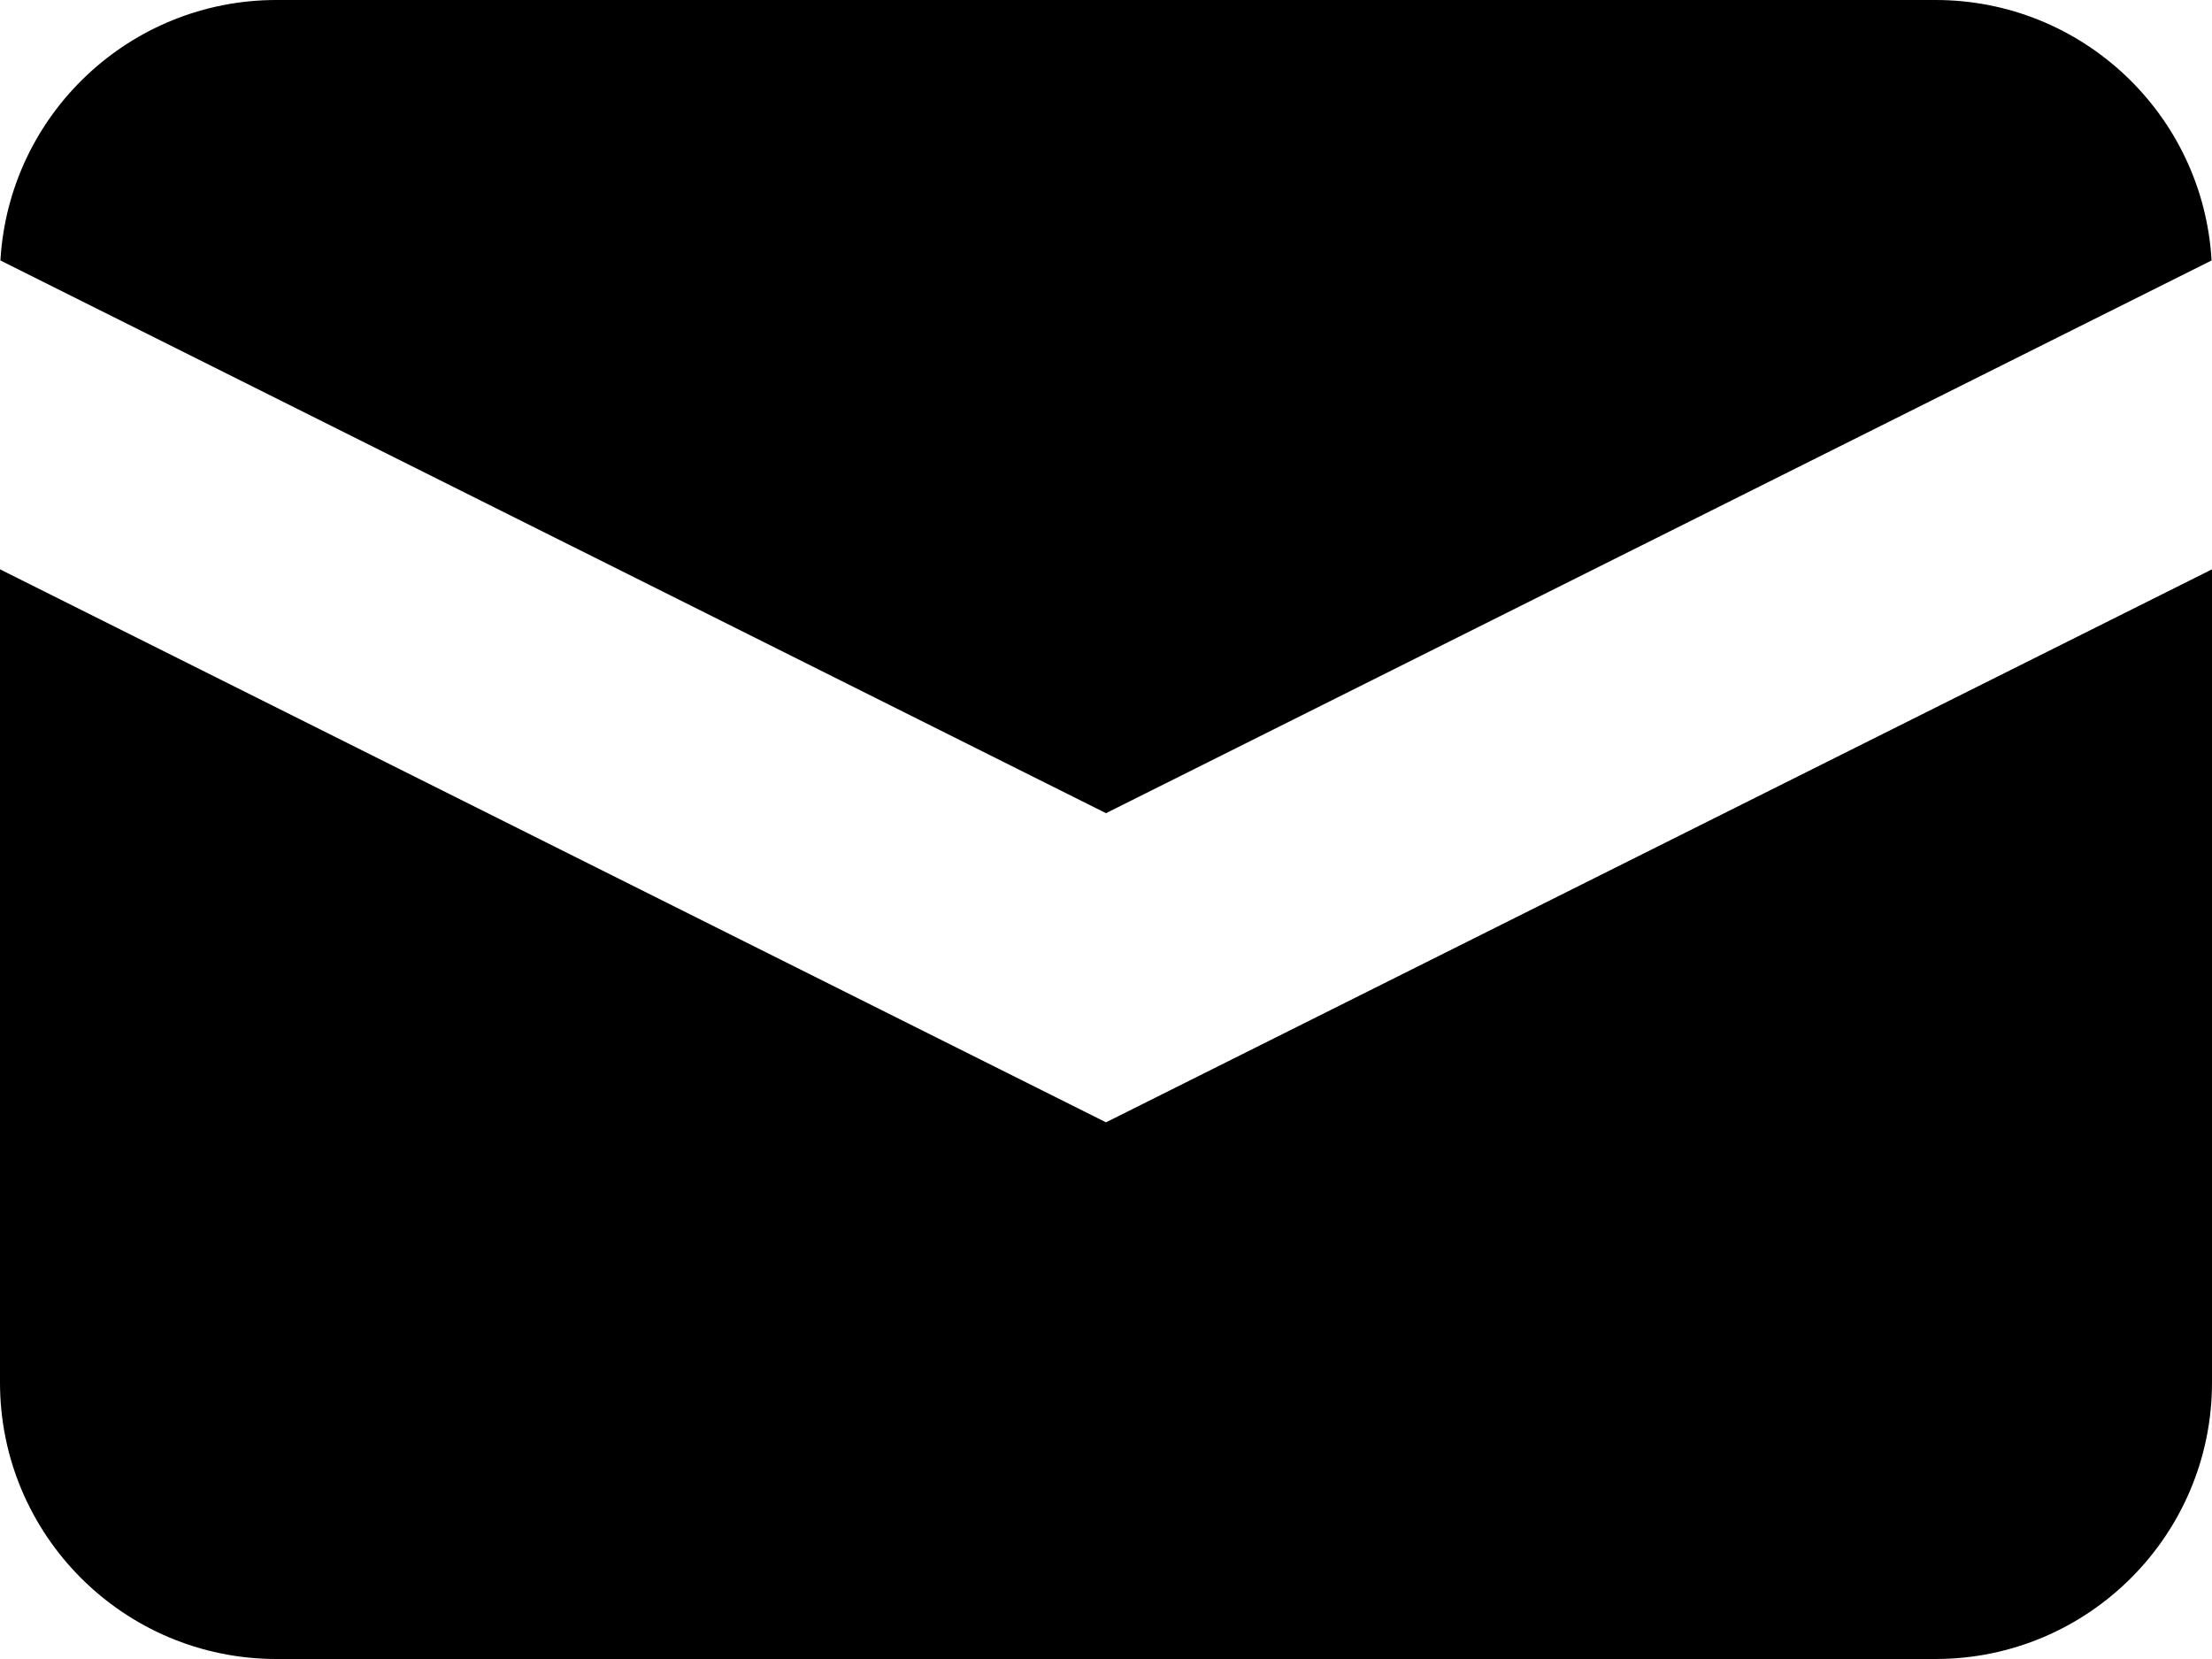
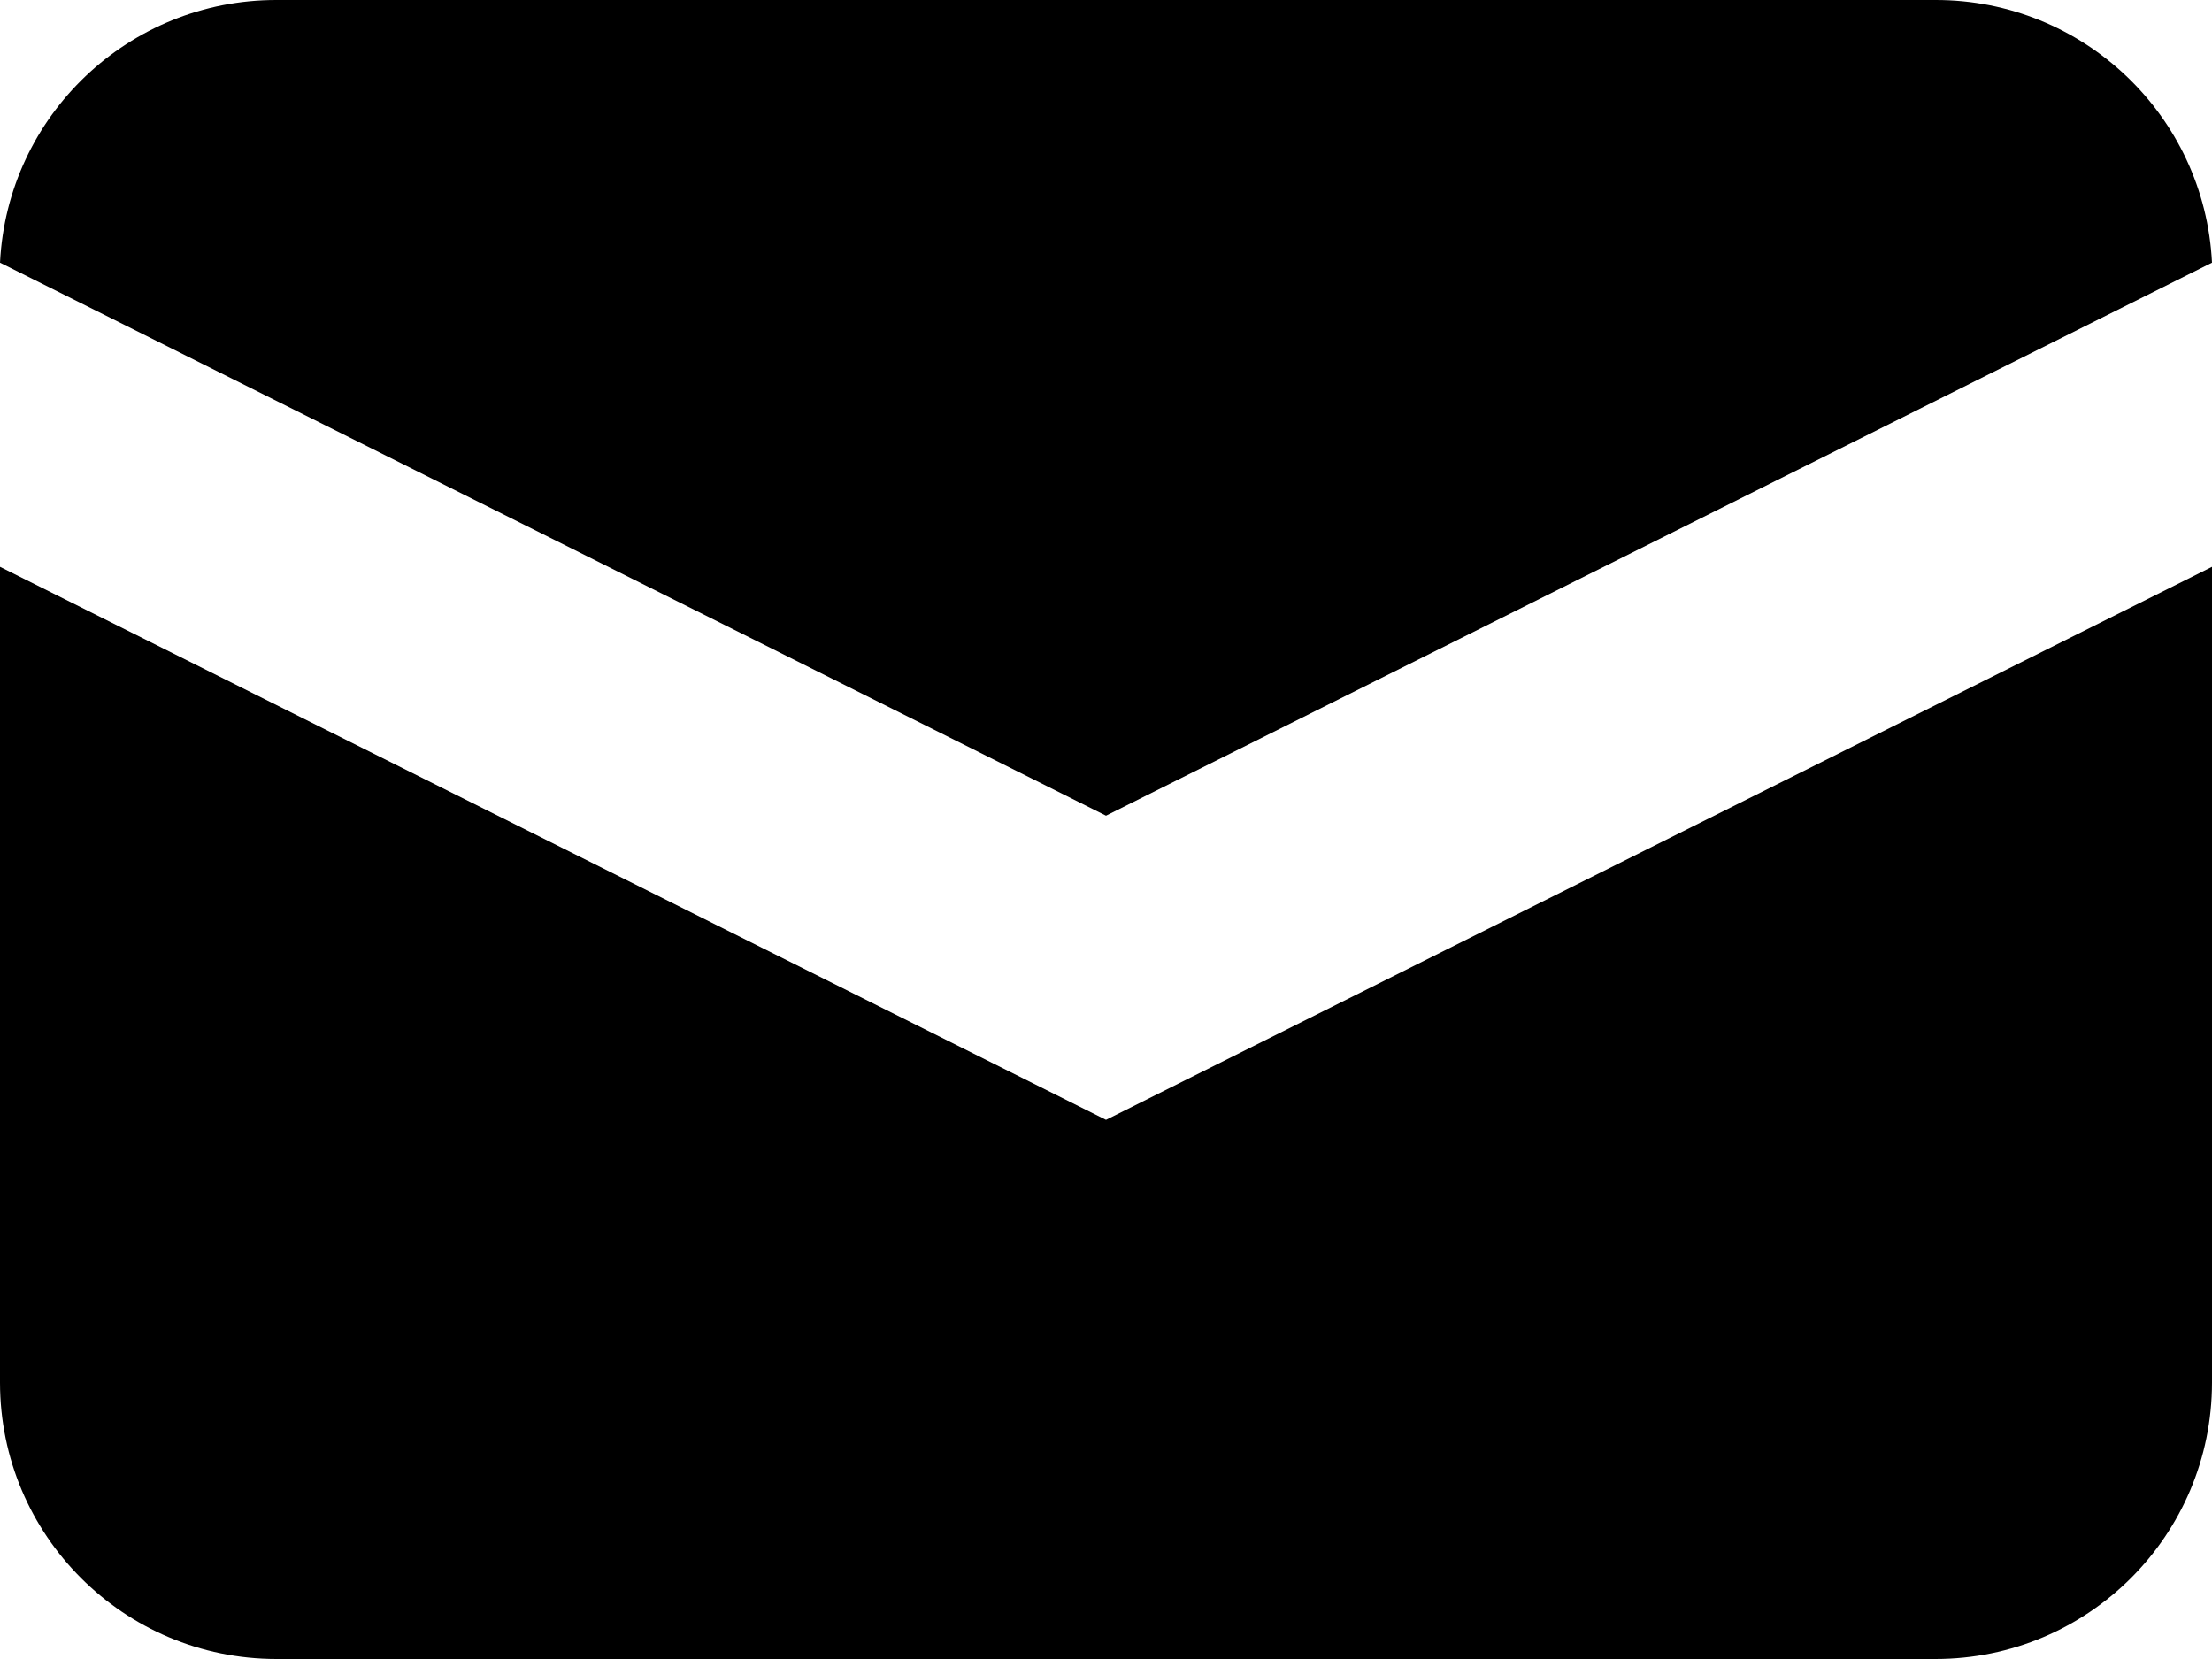
- <svg xmlns="http://www.w3.org/2000/svg" viewBox="0 0 16 12" fill="none">
-   <path d="M.003 1.884 8 5.882l7.997-3.998A2 2 0 0 0 14 0H2A2 2 0 0 0 .003 1.884Z" fill="currentColor" />
-   <path d="m16 4.118-8 4-8-4V10a2 2 0 0 0 2 2h12a2 2 0 0 0 2-2V4.118Z" fill="currentColor" />
+ <svg xmlns="http://www.w3.org/2000/svg" fill="none" viewBox="0 0 16 12">
+   <path fill="currentColor" d="m0 1.9 8 4 8-4A2 2 0 0 0 14 0H2a2 2 0 0 0-2 1.9Z" />
+   <path fill="currentColor" d="m16 4.1-8 4-8-4V10a2 2 0 0 0 2 2h12a2 2 0 0 0 2-2V4.1Z" />
</svg>
